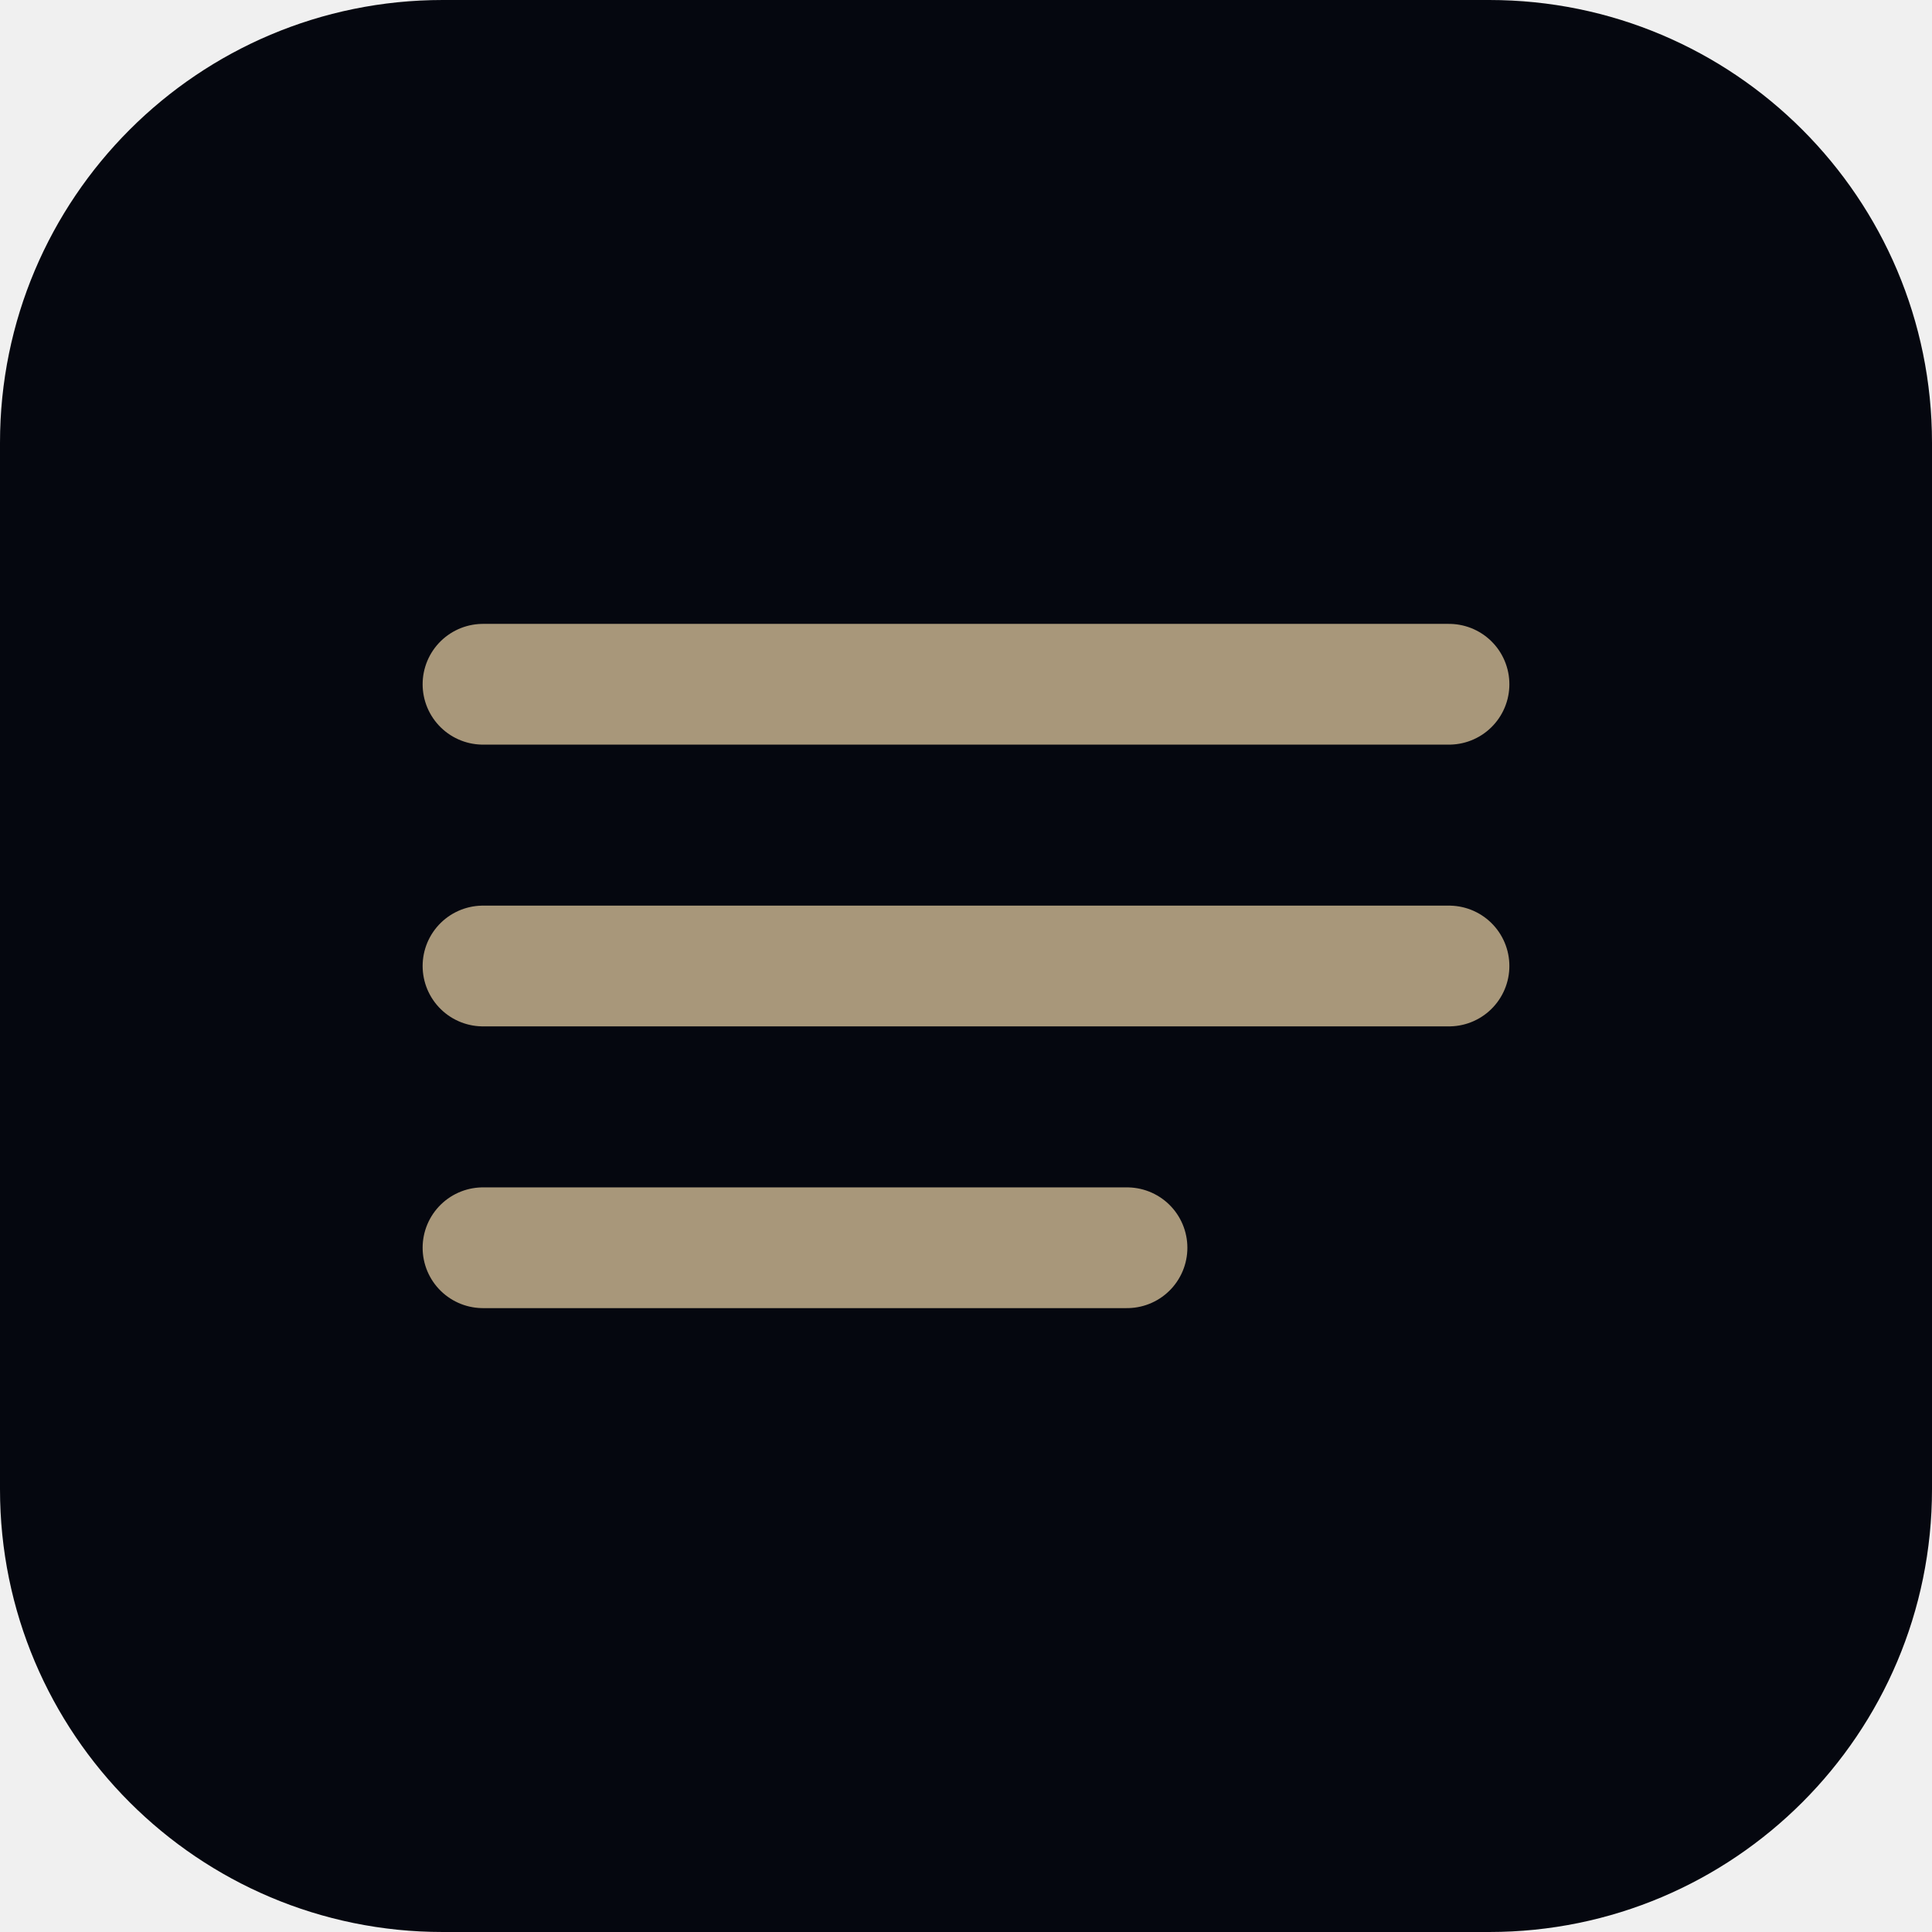
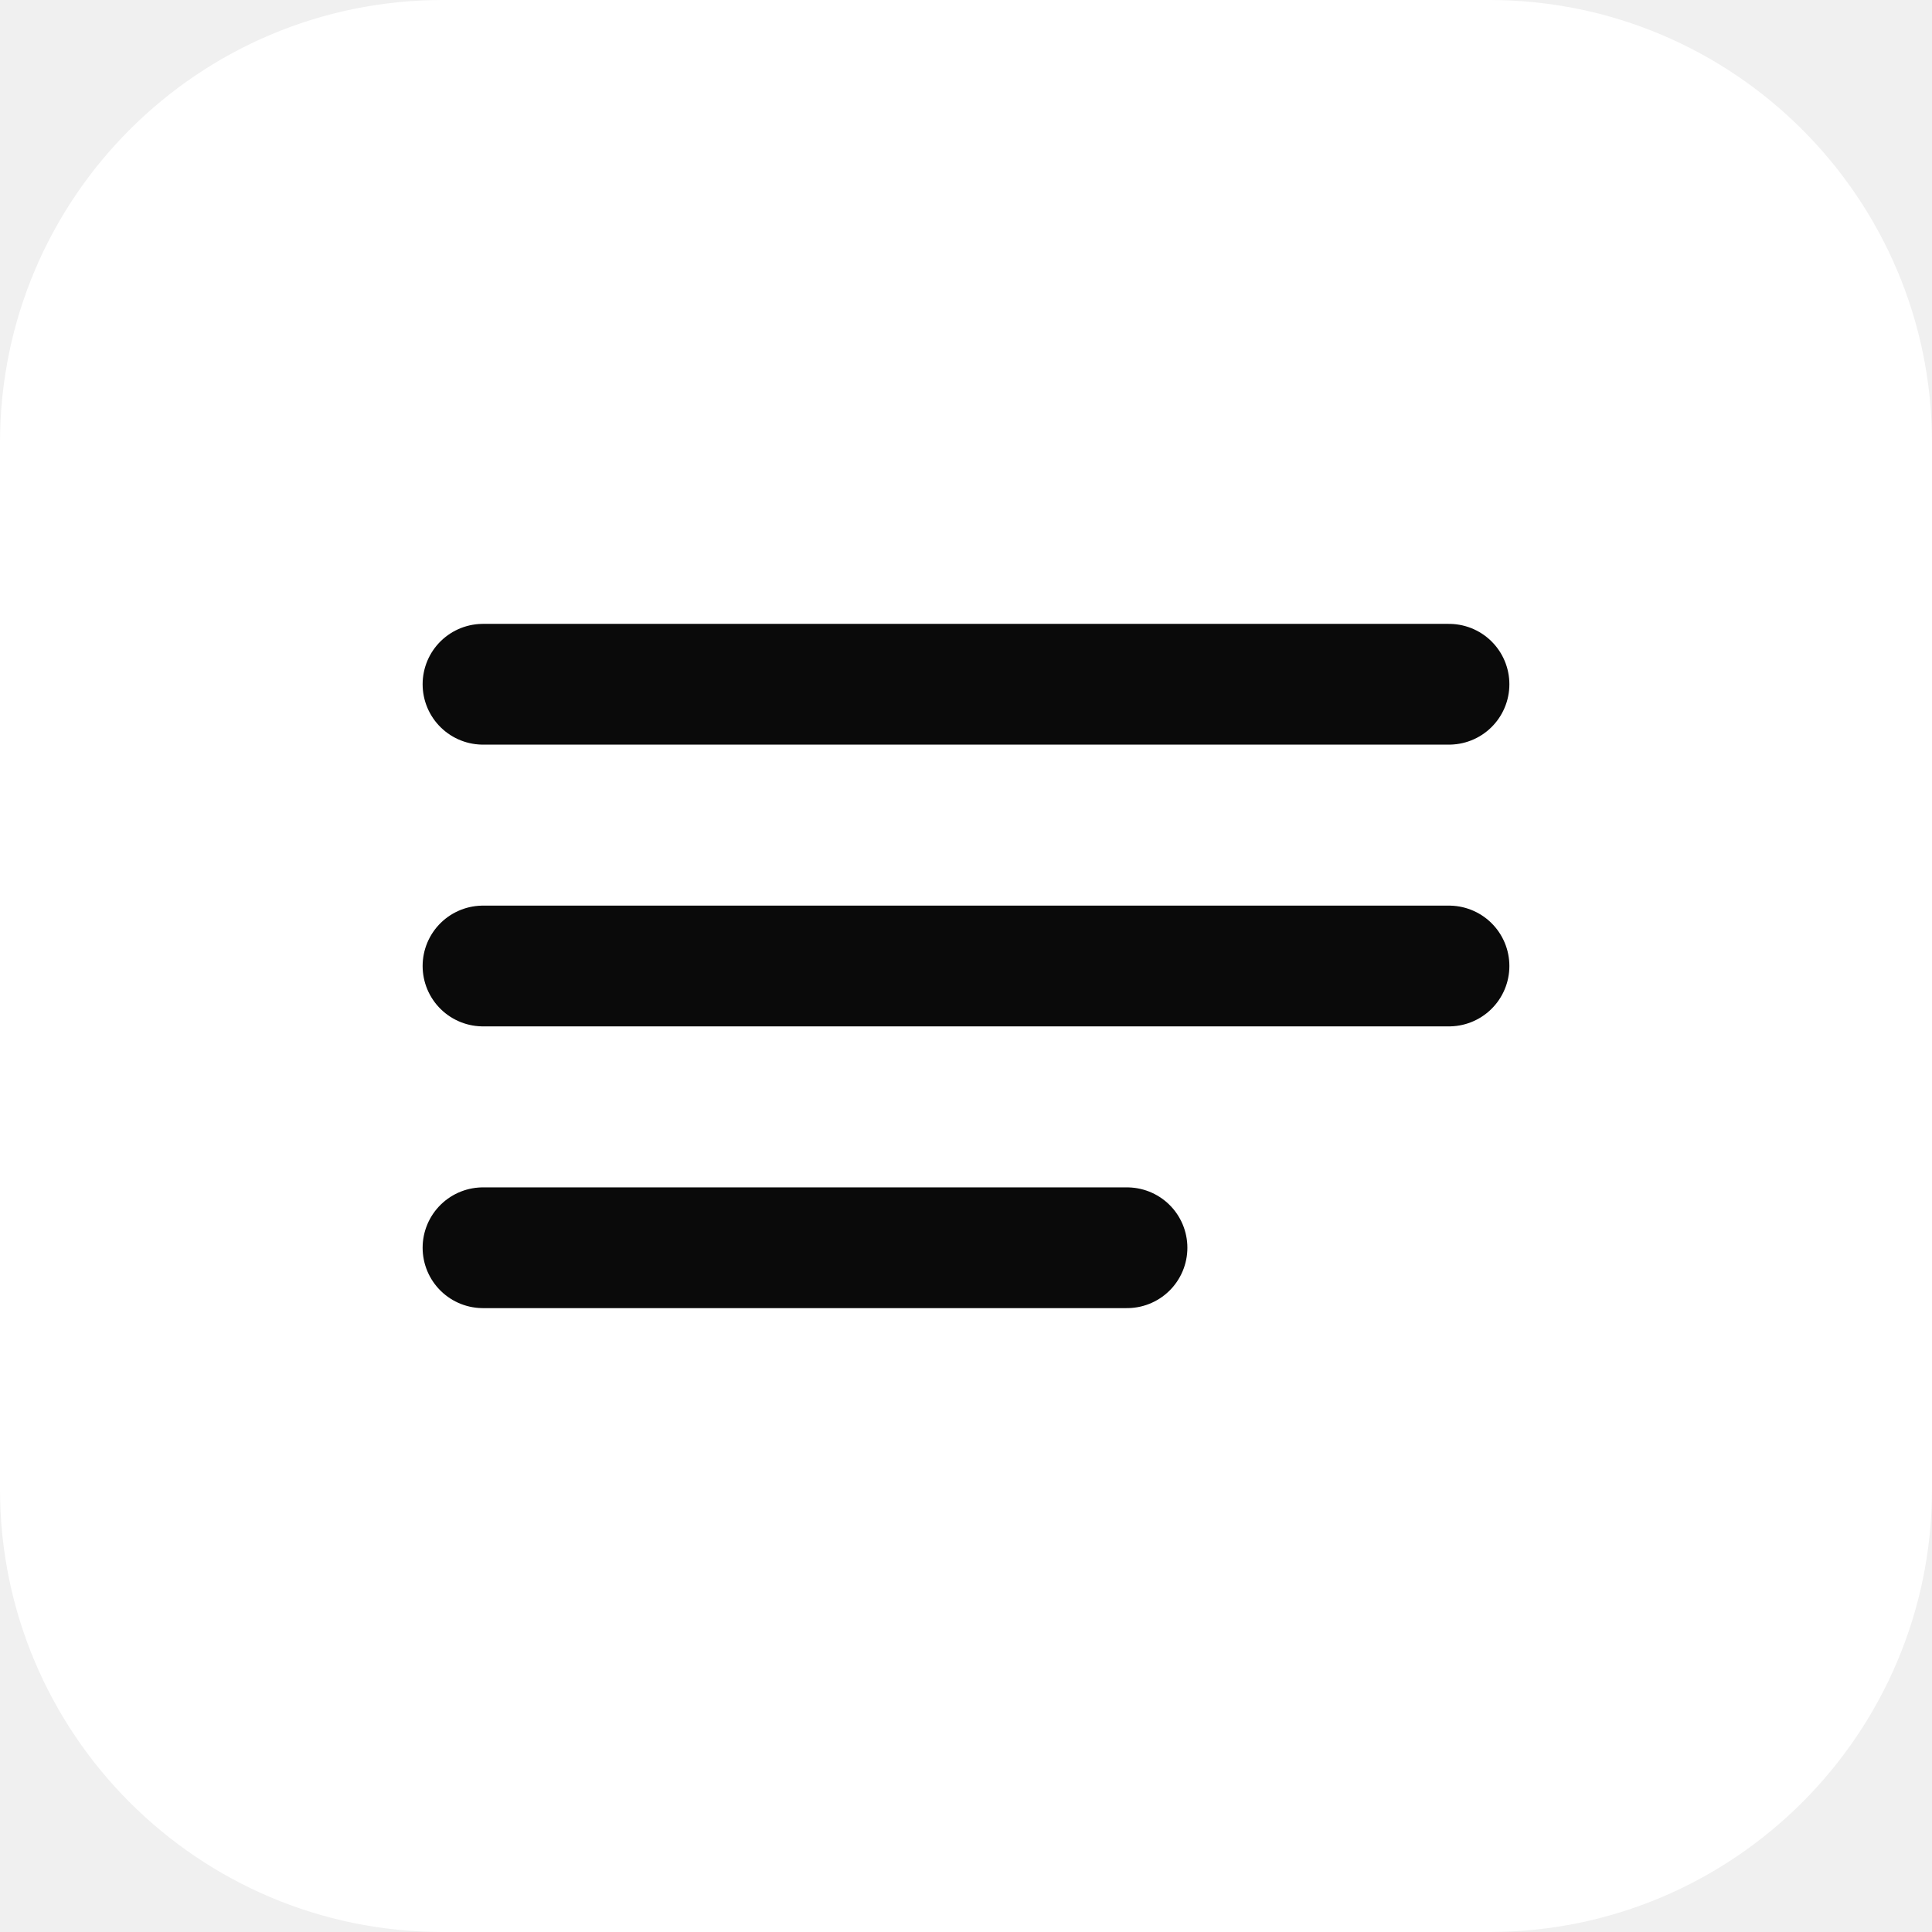
<svg xmlns="http://www.w3.org/2000/svg" viewBox="0 0 192 192">
-   <rect width="192" height="192" rx="44" fill="#05070F" />
-   <path d="M48 68h96M48 96h96M48 124h64" stroke="#A8977A" stroke-width="12" stroke-linecap="round" />
+   <rect width="192" height="192" rx="44" fill="#FFFFFF" />
+   <path d="M48 68h96M48 96h96M48 124h64" stroke="#0A0A0A" stroke-width="12" stroke-linecap="round" />
</svg>
